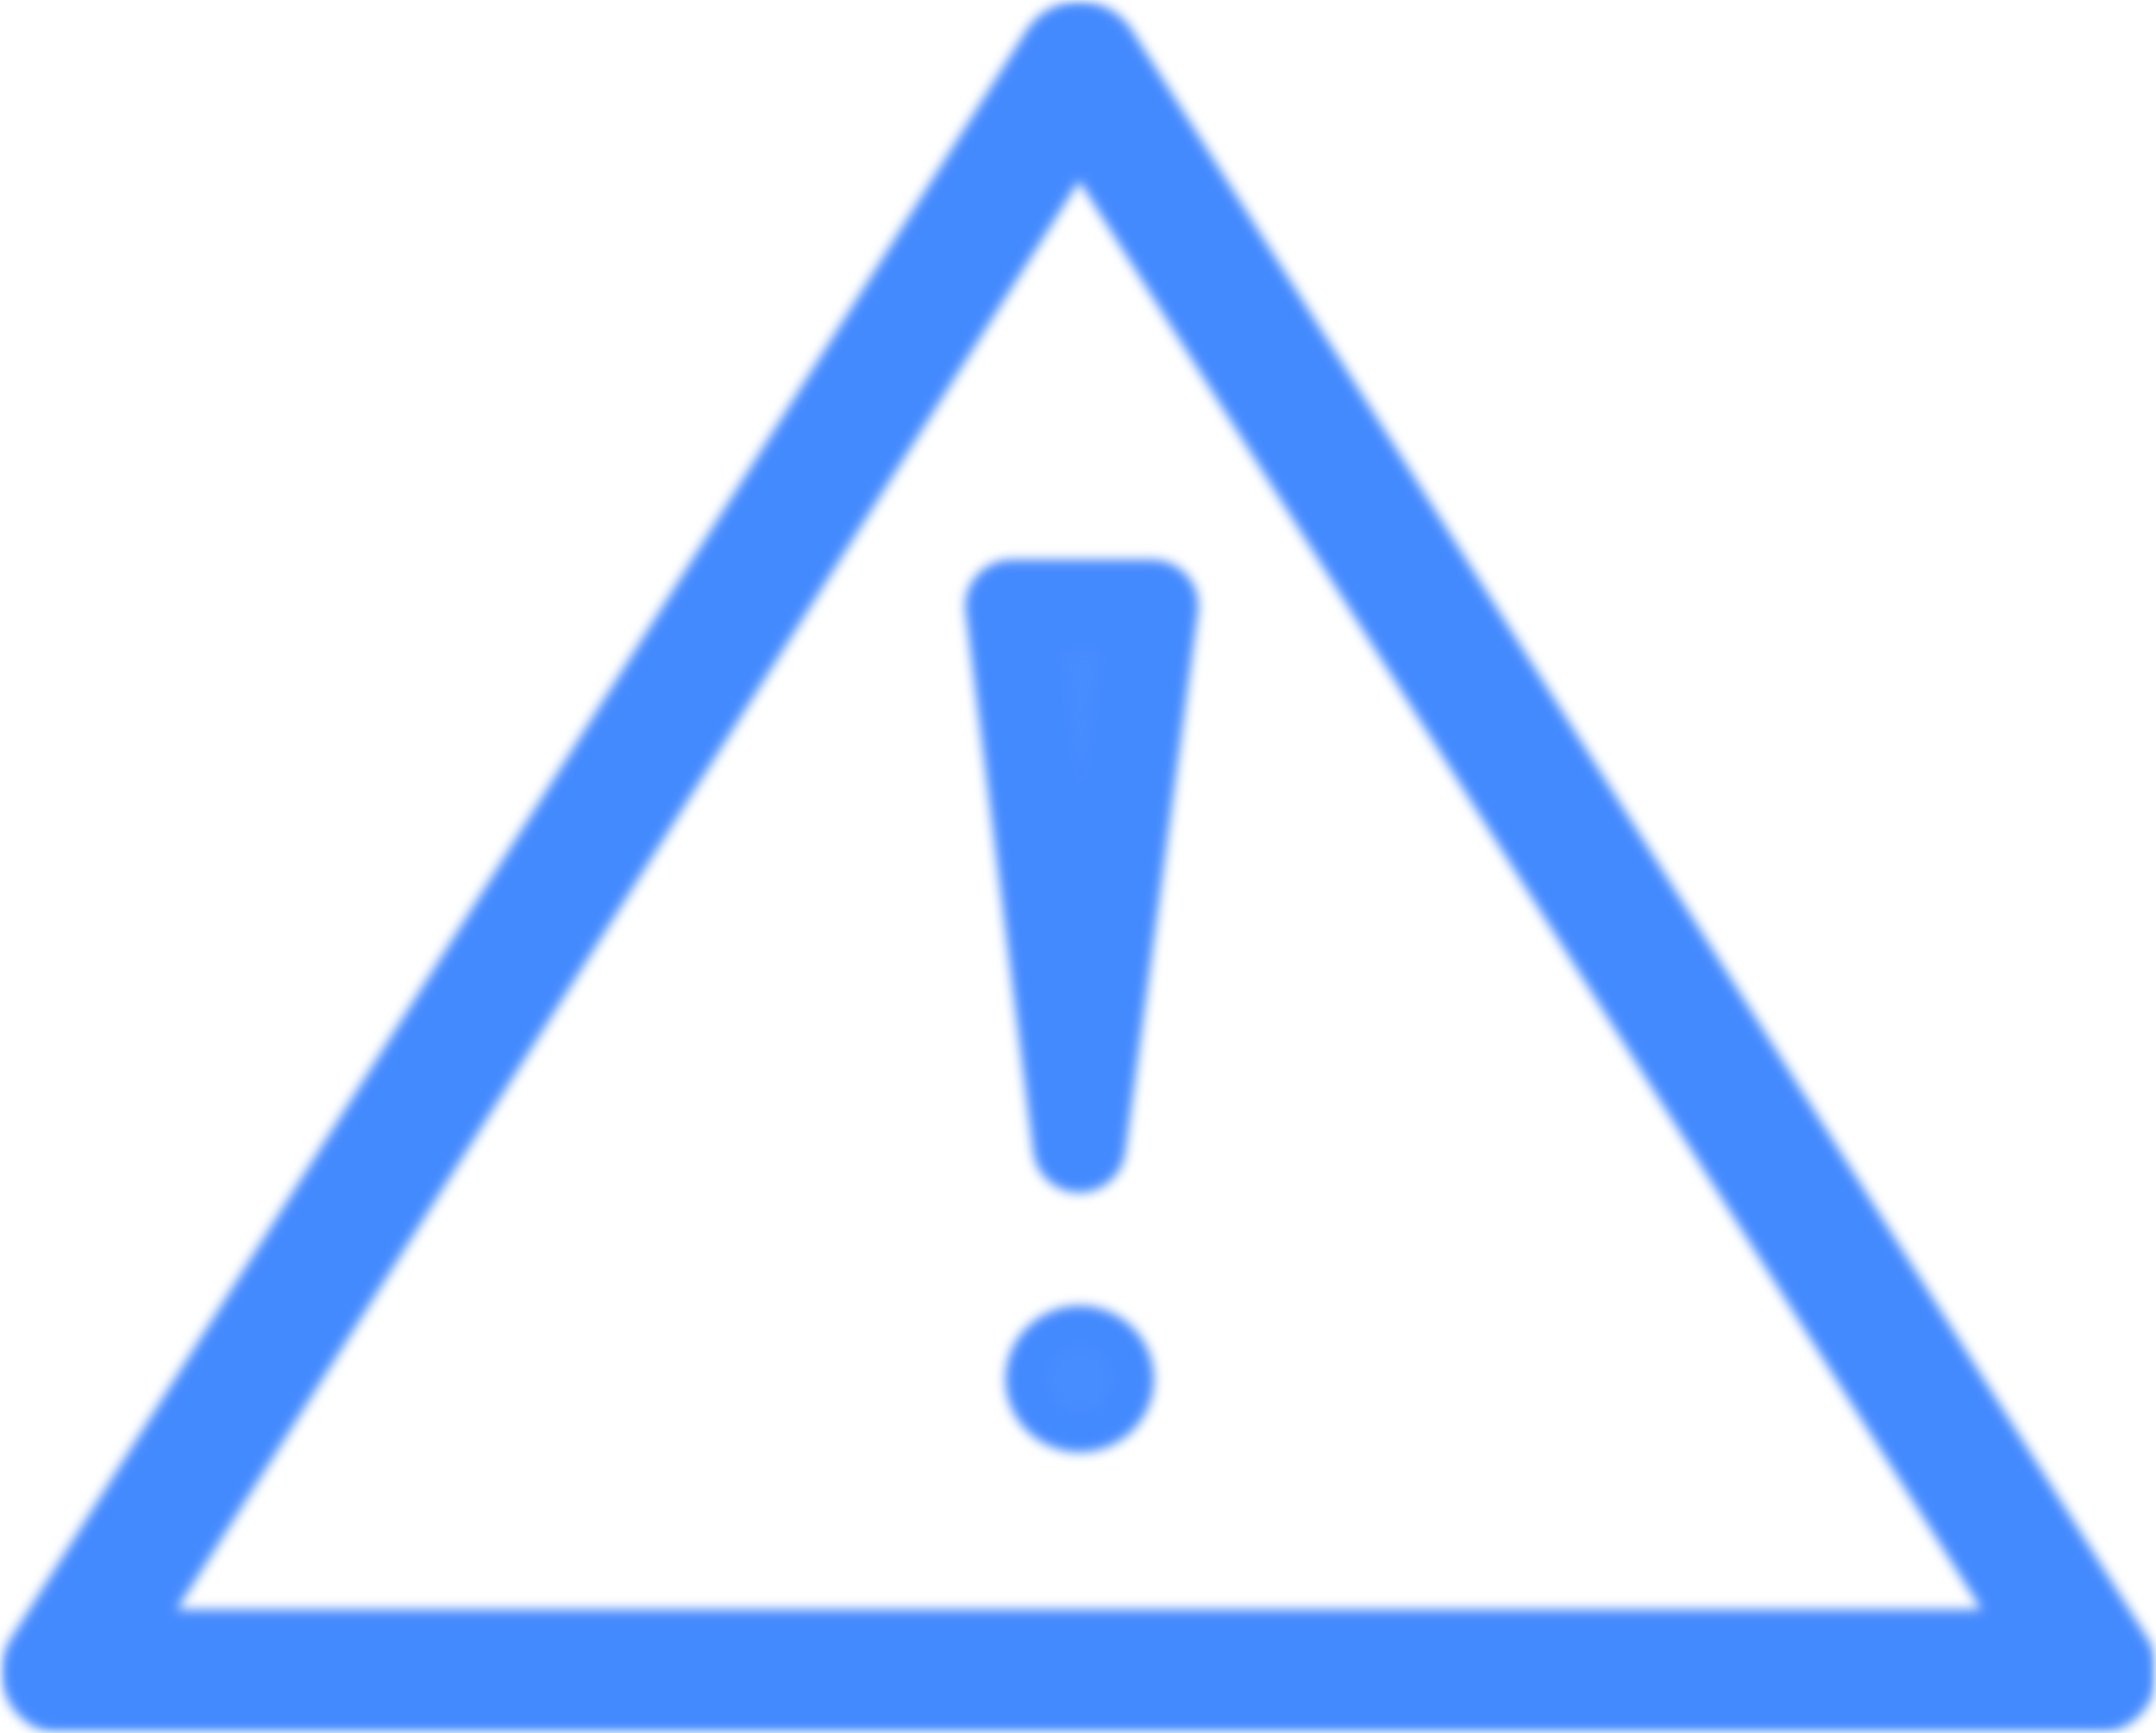
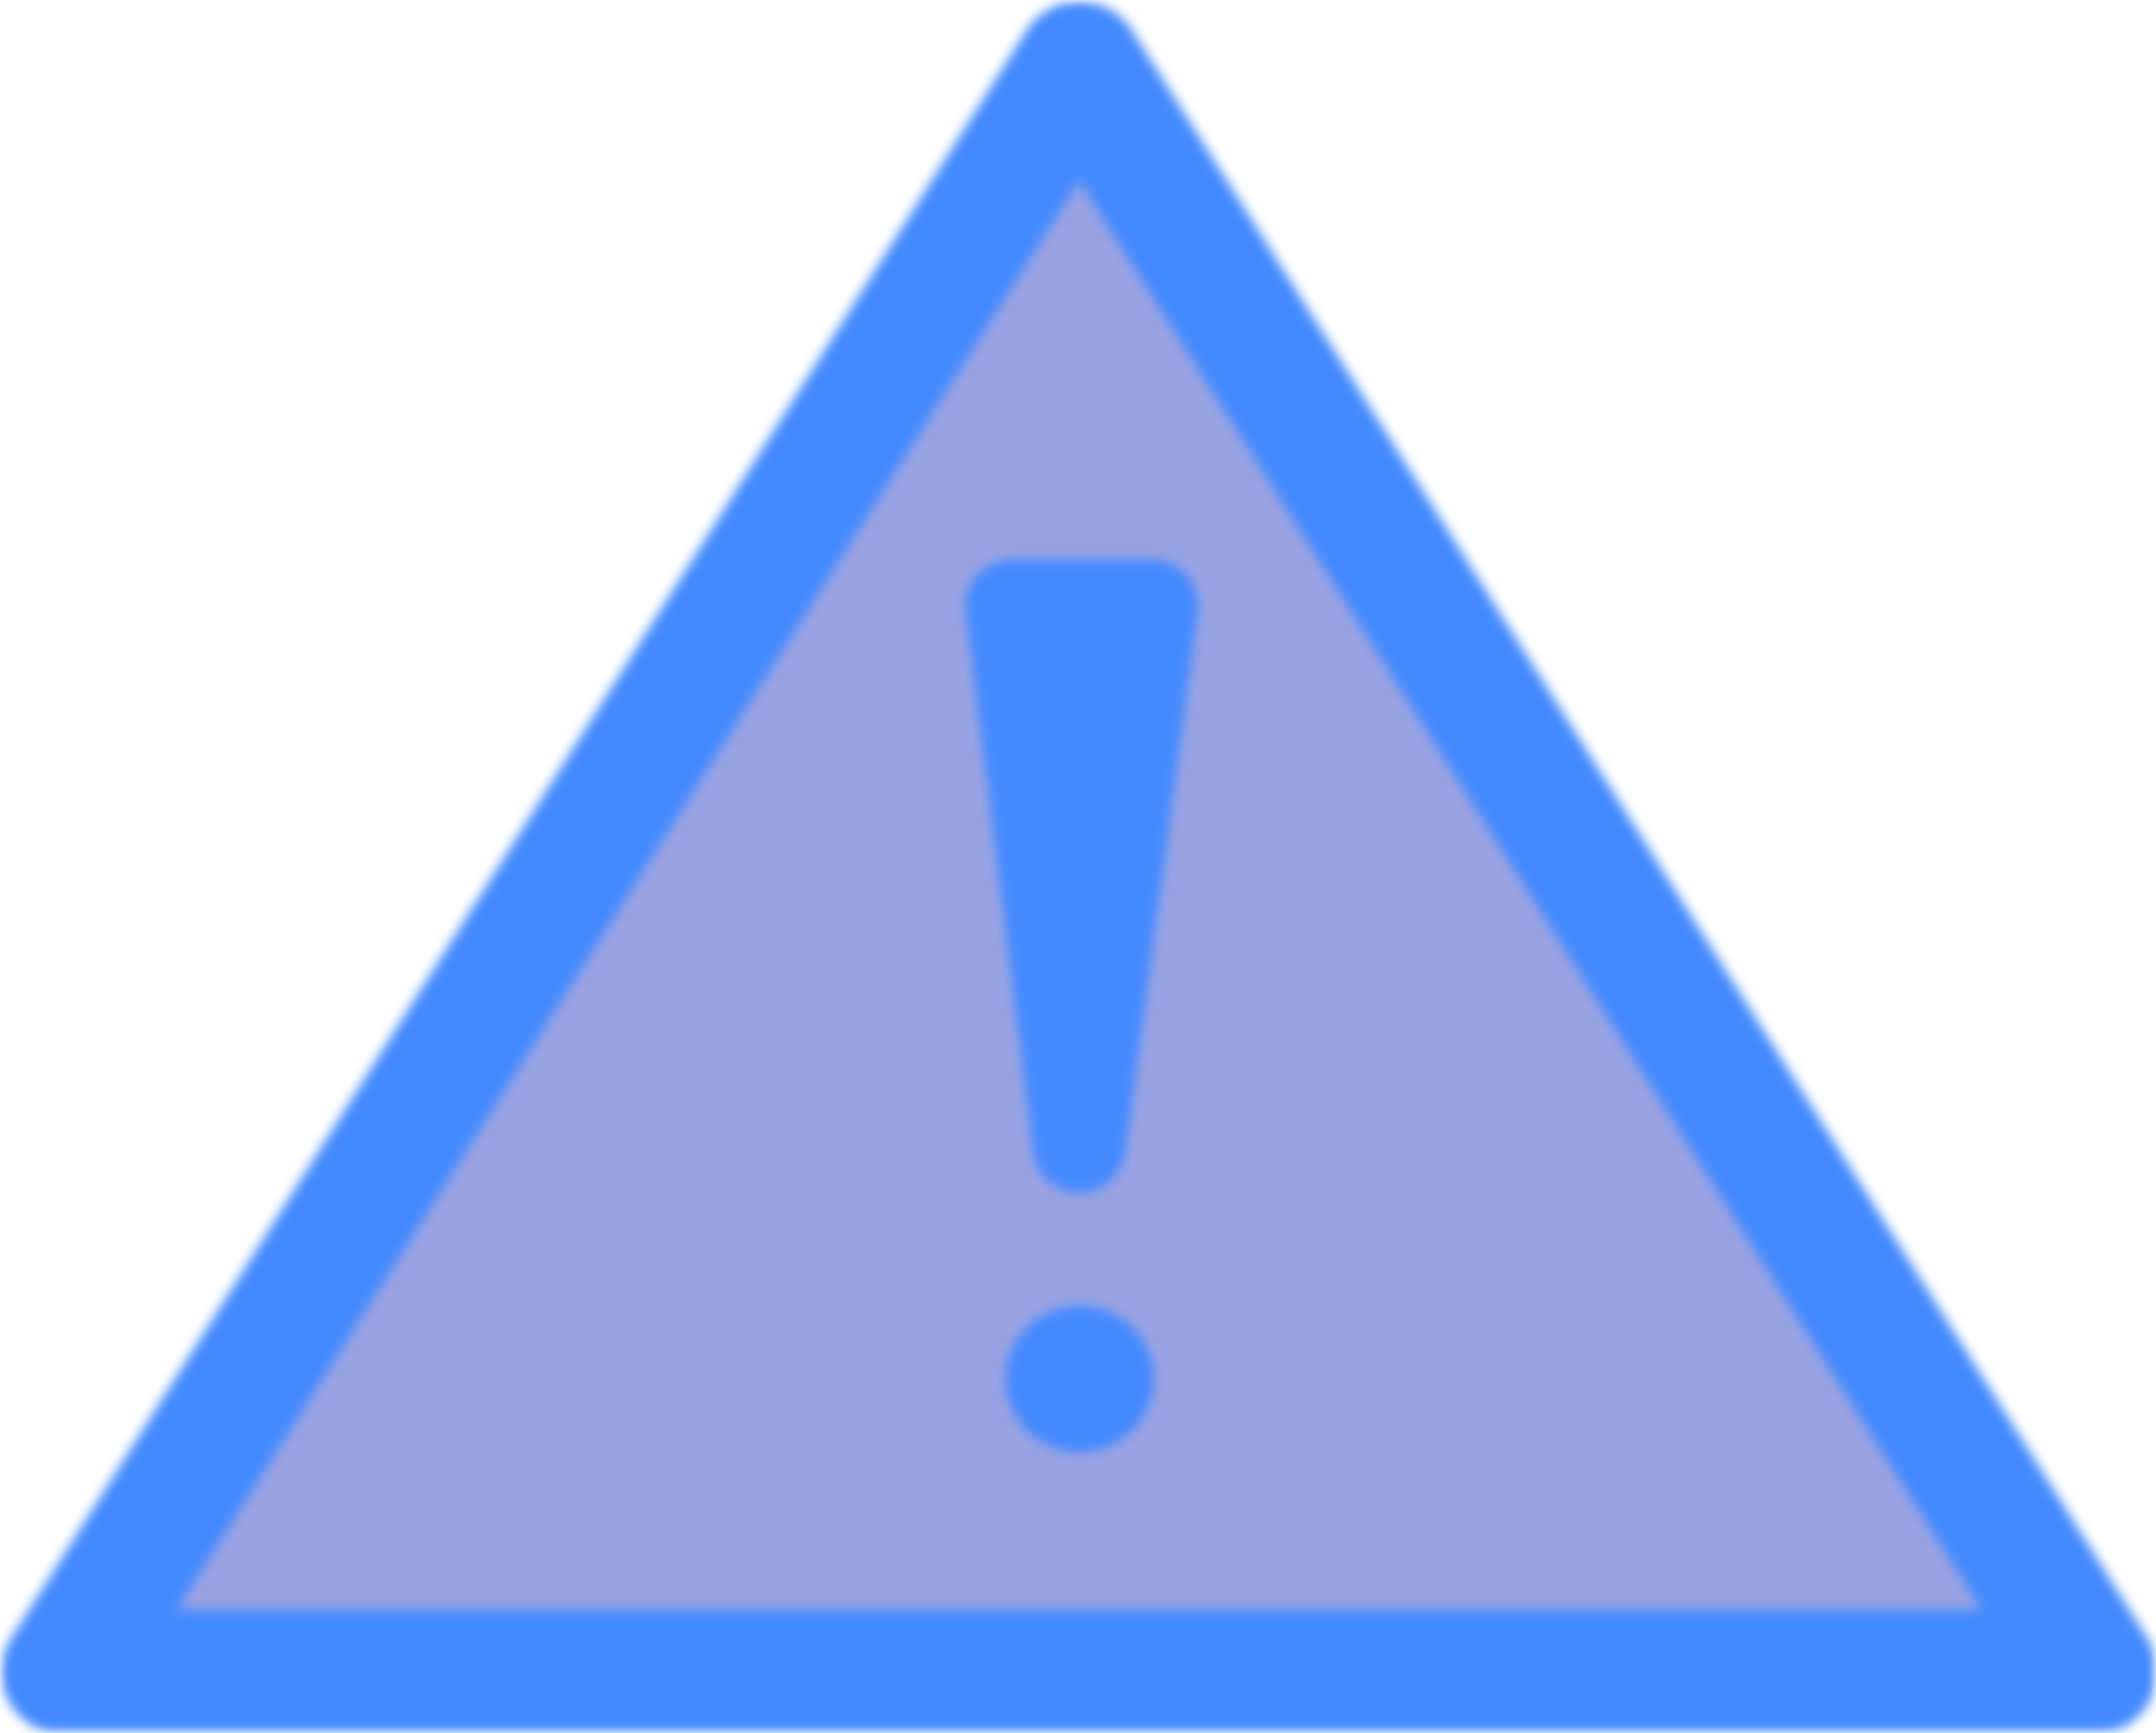
<svg xmlns="http://www.w3.org/2000/svg" width="20.107mm" height="16.165mm" viewBox="0 0 20.107 16.165" version="1.1" id="svg5">
  <defs id="defs2">
    <filter style="color-interpolation-filters:sRGB;" id="filter10145" x="-0.037" y="-0.047" width="1.074" height="1.094">
      <feGaussianBlur stdDeviation="0.05 0.05" result="blur" id="feGaussianBlur10143" />
    </filter>
    <filter style="color-interpolation-filters:sRGB;" id="filter10149" x="-0.422" y="-0.11" width="1.844" height="1.219">
      <feGaussianBlur stdDeviation="0.05 0.05" result="blur" id="feGaussianBlur10147" />
    </filter>
    <filter style="color-interpolation-filters:sRGB;" id="filter10153" x="-0.326" y="-0.333" width="1.652" height="1.666">
      <feGaussianBlur stdDeviation="0.05 0.05" result="blur" id="feGaussianBlur10151" />
    </filter>
  </defs>
  <g id="layer1">
-     <path style="fill:none;stroke:#448aff;stroke-width:1.165;stroke-linecap:butt;stroke-linejoin:round;stroke-miterlimit:4;stroke-dasharray:none;stroke-opacity:1;filter:url(#filter10145)" d="M 0.594,15.595 H 19.536 L 10.065,0.595 Z" id="path857" />
+     <path style="fill:#172ec1;stroke:#448aff;stroke-width:1.165;stroke-linecap:butt;stroke-linejoin:round;stroke-miterlimit:4;stroke-dasharray:none;stroke-opacity:1;filter:url(#filter10145);fill-opacity:0.438" d="M 0.594,15.595 H 19.536 L 10.065,0.595 Z" id="path857" />
    <path style="fill:#448aff;fill-opacity:0.976;stroke:#448aff;stroke-width:0.865;stroke-linecap:round;stroke-linejoin:round;stroke-miterlimit:4;stroke-dasharray:none;stroke-opacity:1;filter:url(#filter10149)" d="m 9.435,5.653 0.631,5.039 0.678,-5.039 z" id="path1735" />
    <path style="opacity:1;fill:#448aff;fill-opacity:0.976;stroke:#448aff;stroke-width:0.403;stroke-linecap:round;stroke-linejoin:round;stroke-miterlimit:4;stroke-dasharray:none;stroke-opacity:1;filter:url(#filter10153)" id="path9573" d="m 9.695,13.175 a 0.49,0.482 0 0 1 0.053,-0.676 0.49,0.482 0 0 1 0.688,0.044 0.49,0.482 0 0 1 -0.037,0.677 0.49,0.482 0 0 1 -0.689,-0.029" />
  </g>
</svg>
